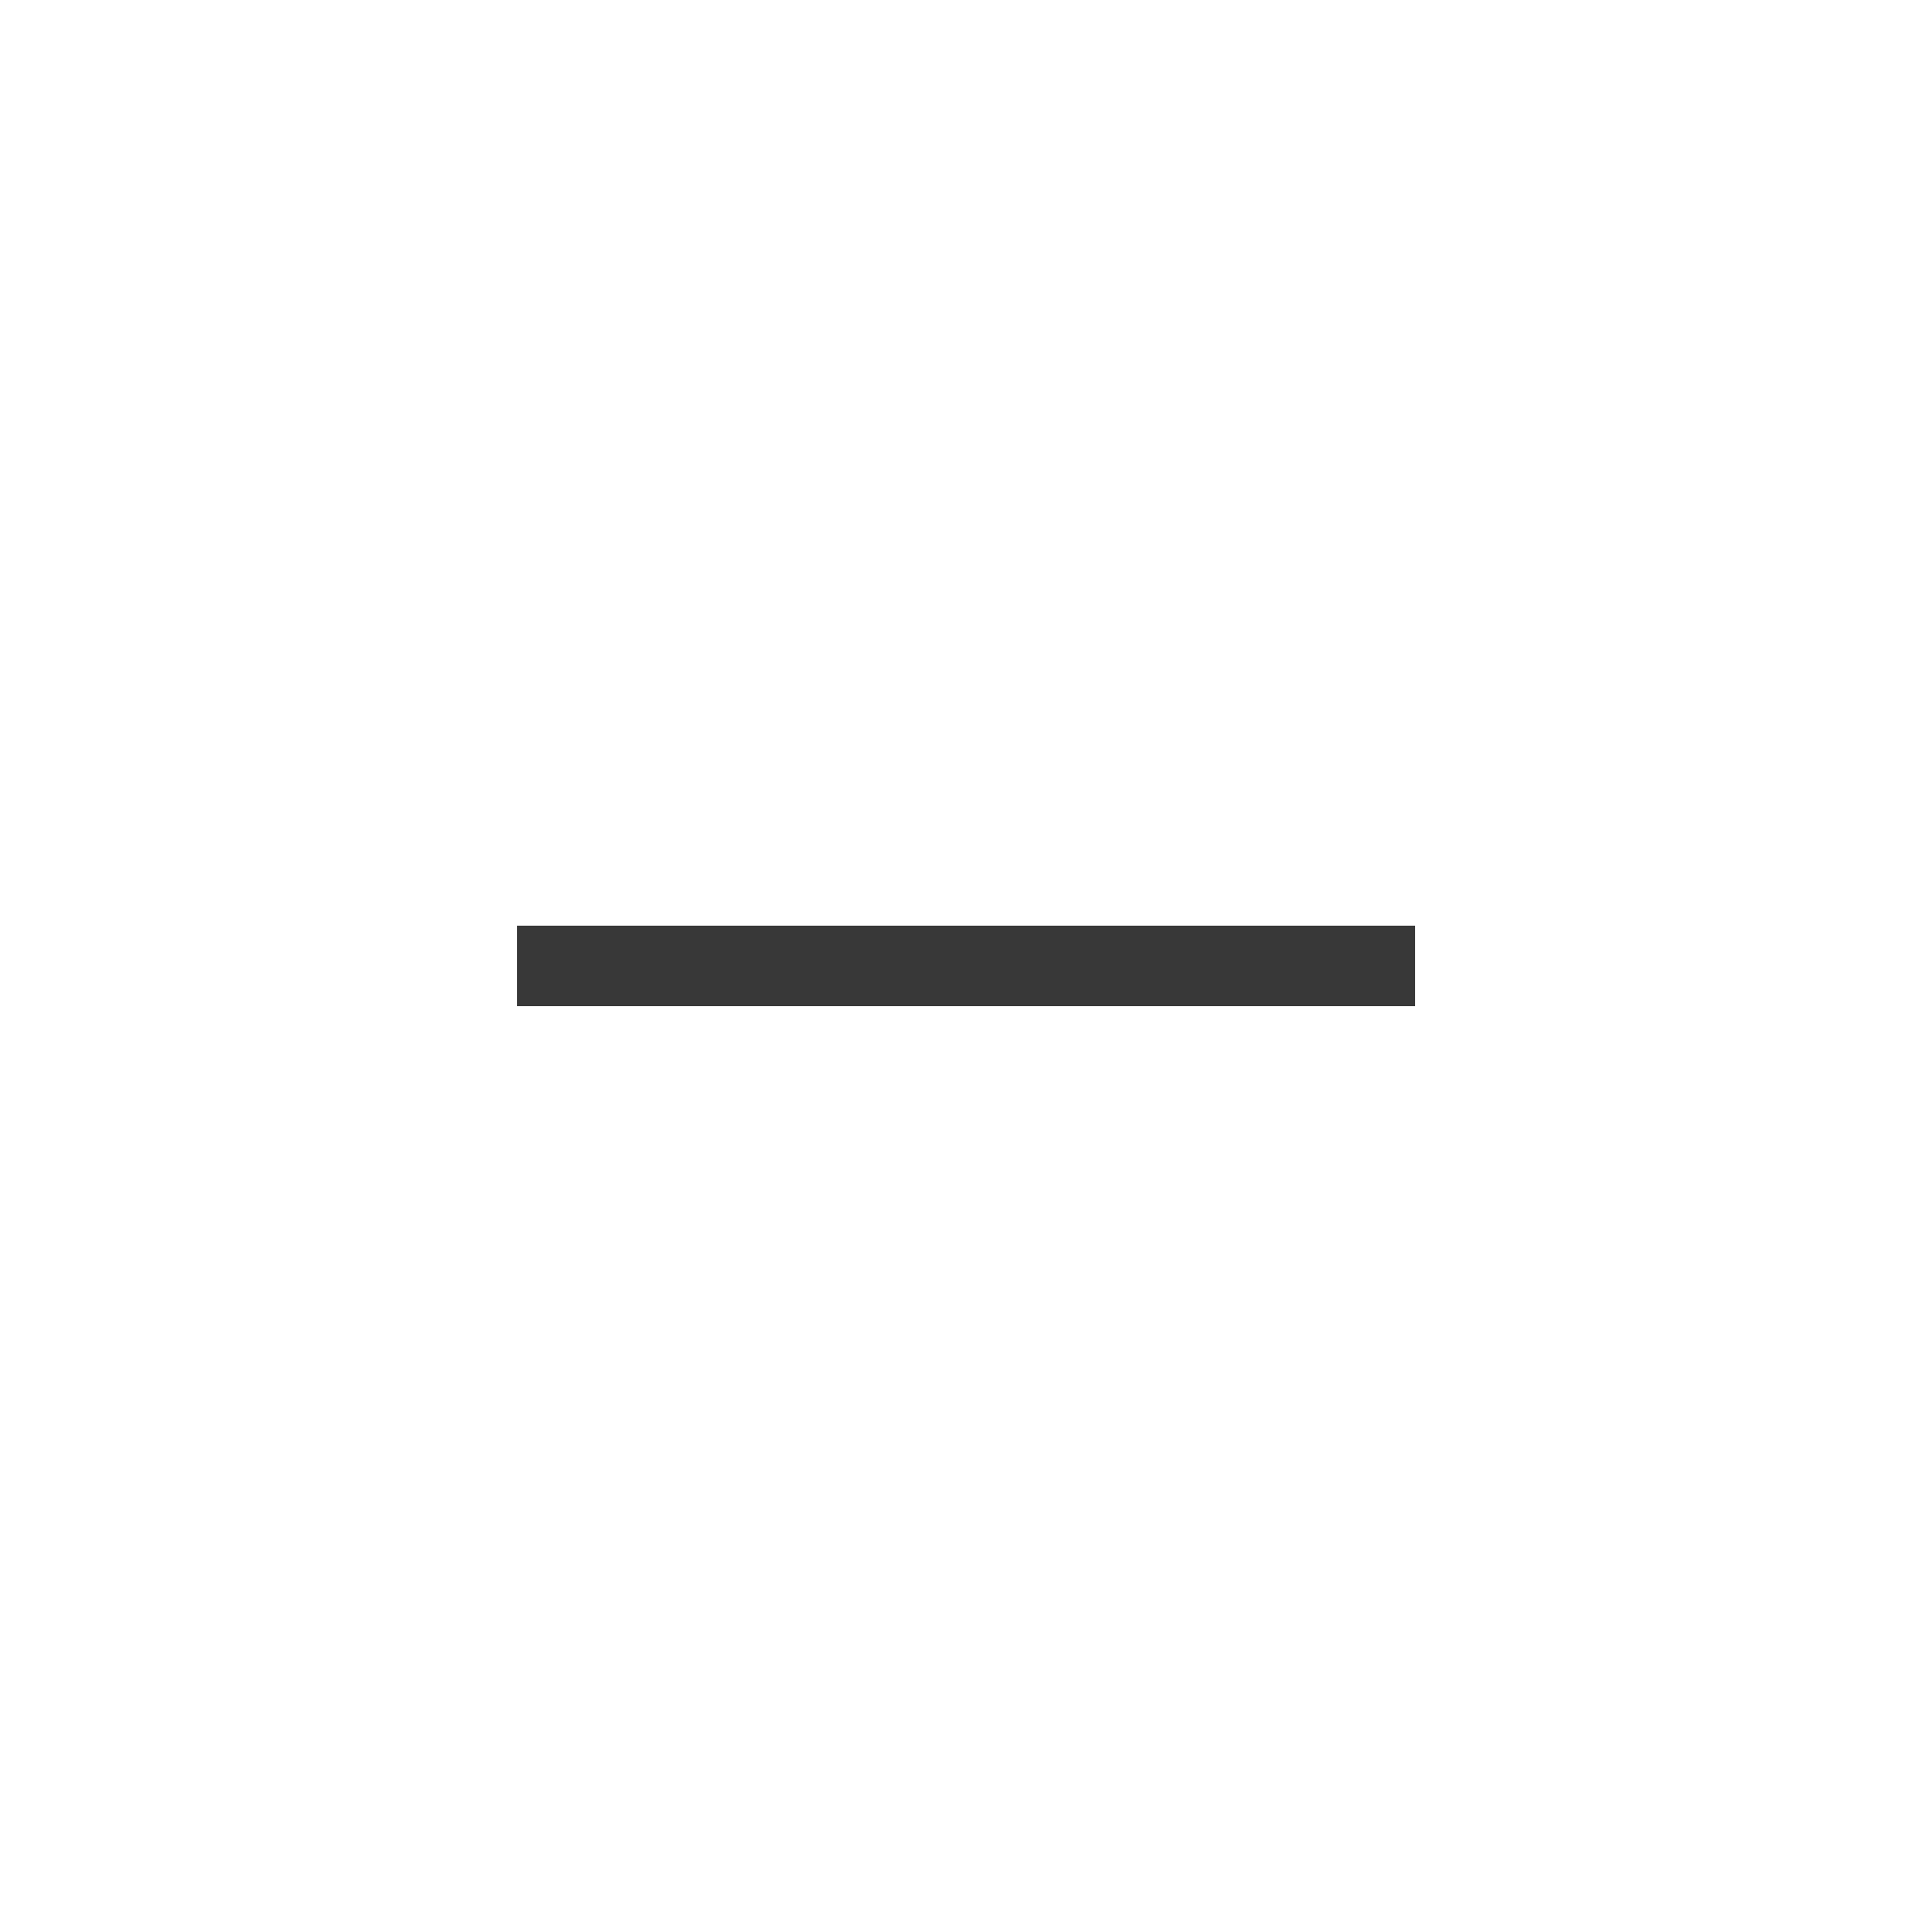
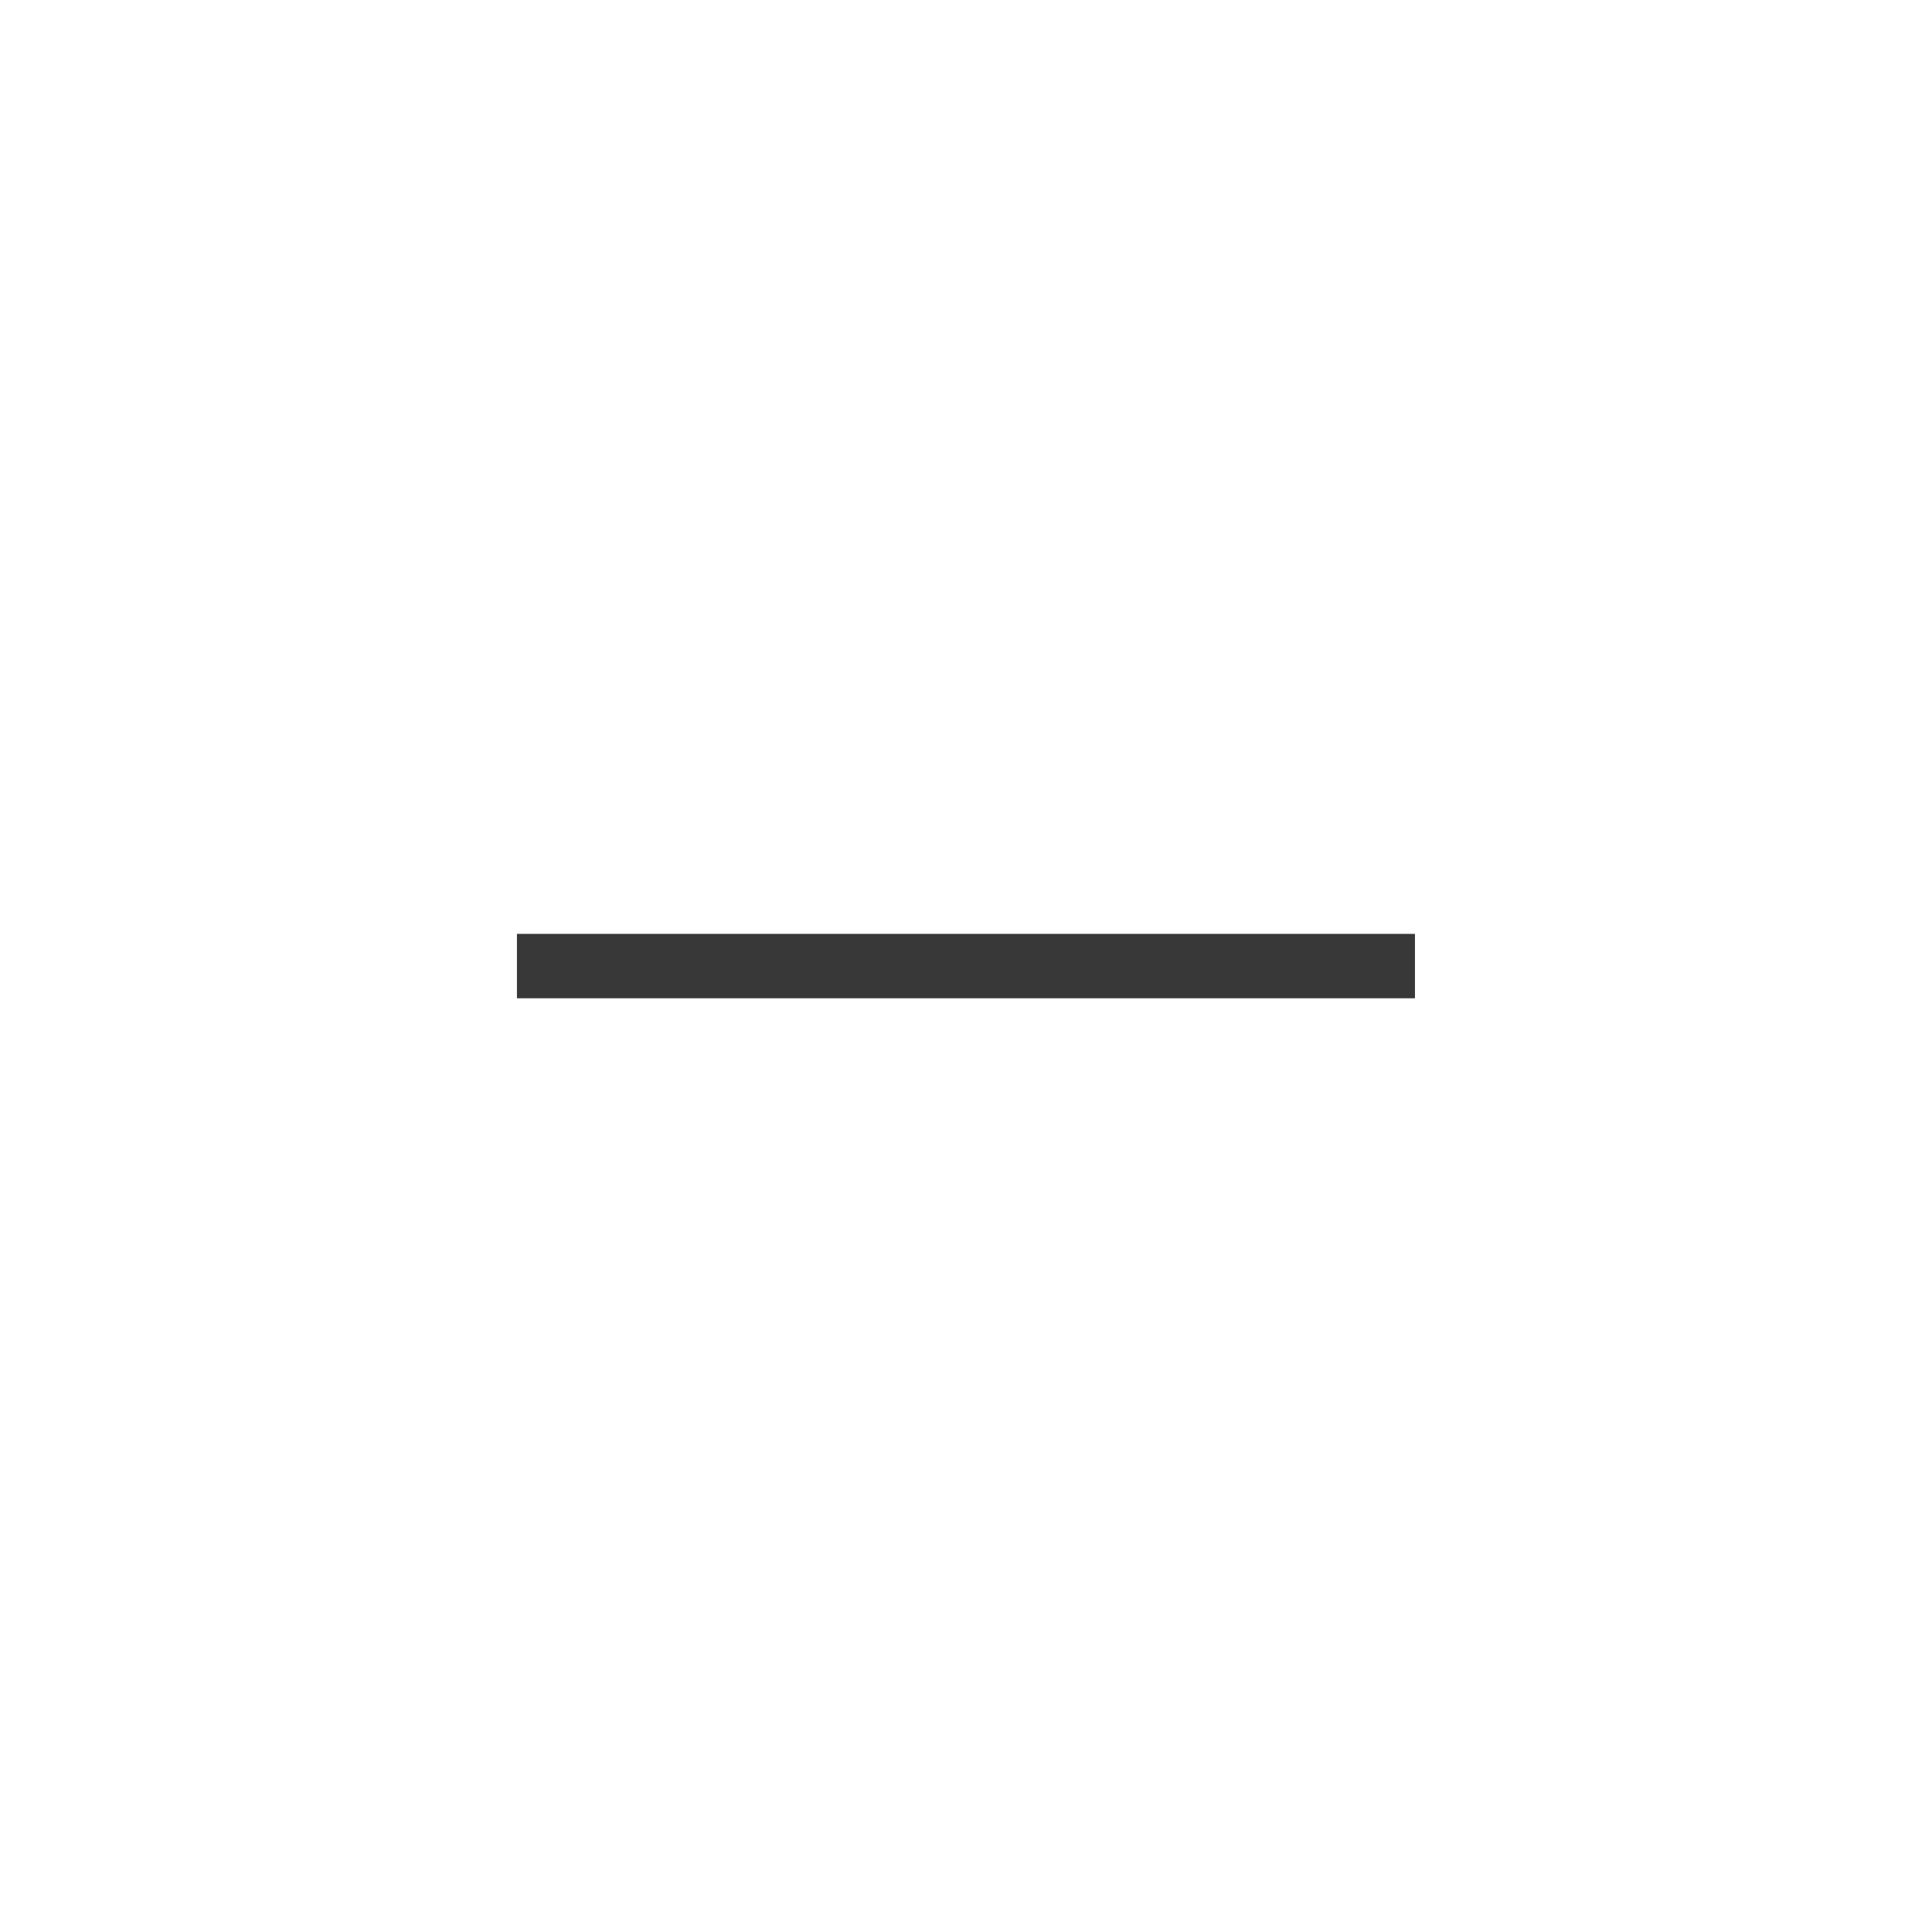
- <svg xmlns="http://www.w3.org/2000/svg" id="svg8" version="1.1" viewBox="0 0 7.937 7.938" height="30" width="30">
-   <defs id="defs2" />
-   <g transform="translate(0,-289.0625)" id="layer1">
-     <g transform="matrix(0.2645833,0,0,0.2645833,11.89587,2.95642)" id="4" />
-     <g transform="matrix(0.2645833,0,0,0.2645833,5.935576,3.503888)" id="4-7" />
-     <polygon fill="#303030" points="15,20 15.471,20 24.529,20 25,20 25,19 24.529,19 15.471,19 15,19 " id="polygon2" transform="matrix(0.3689657,0,0,0.3307292,-3.410564,286.582)" style="opacity:1;fill:#383838;fill-opacity:1" />
+ <svg xmlns="http://www.w3.org/2000/svg" width="30" height="30" version="1.1" viewBox="0 0 7.938 7.938">
+   <g transform="translate(0 -289.06)">
+     <polygon transform="matrix(.36897 0 0 .26458 -3.4106 287.87)" points="25 20 25 19 24.529 19 15.471 19 15 19 15 20 15.471 20 24.529 20" fill="#383838" />
  </g>
</svg>
